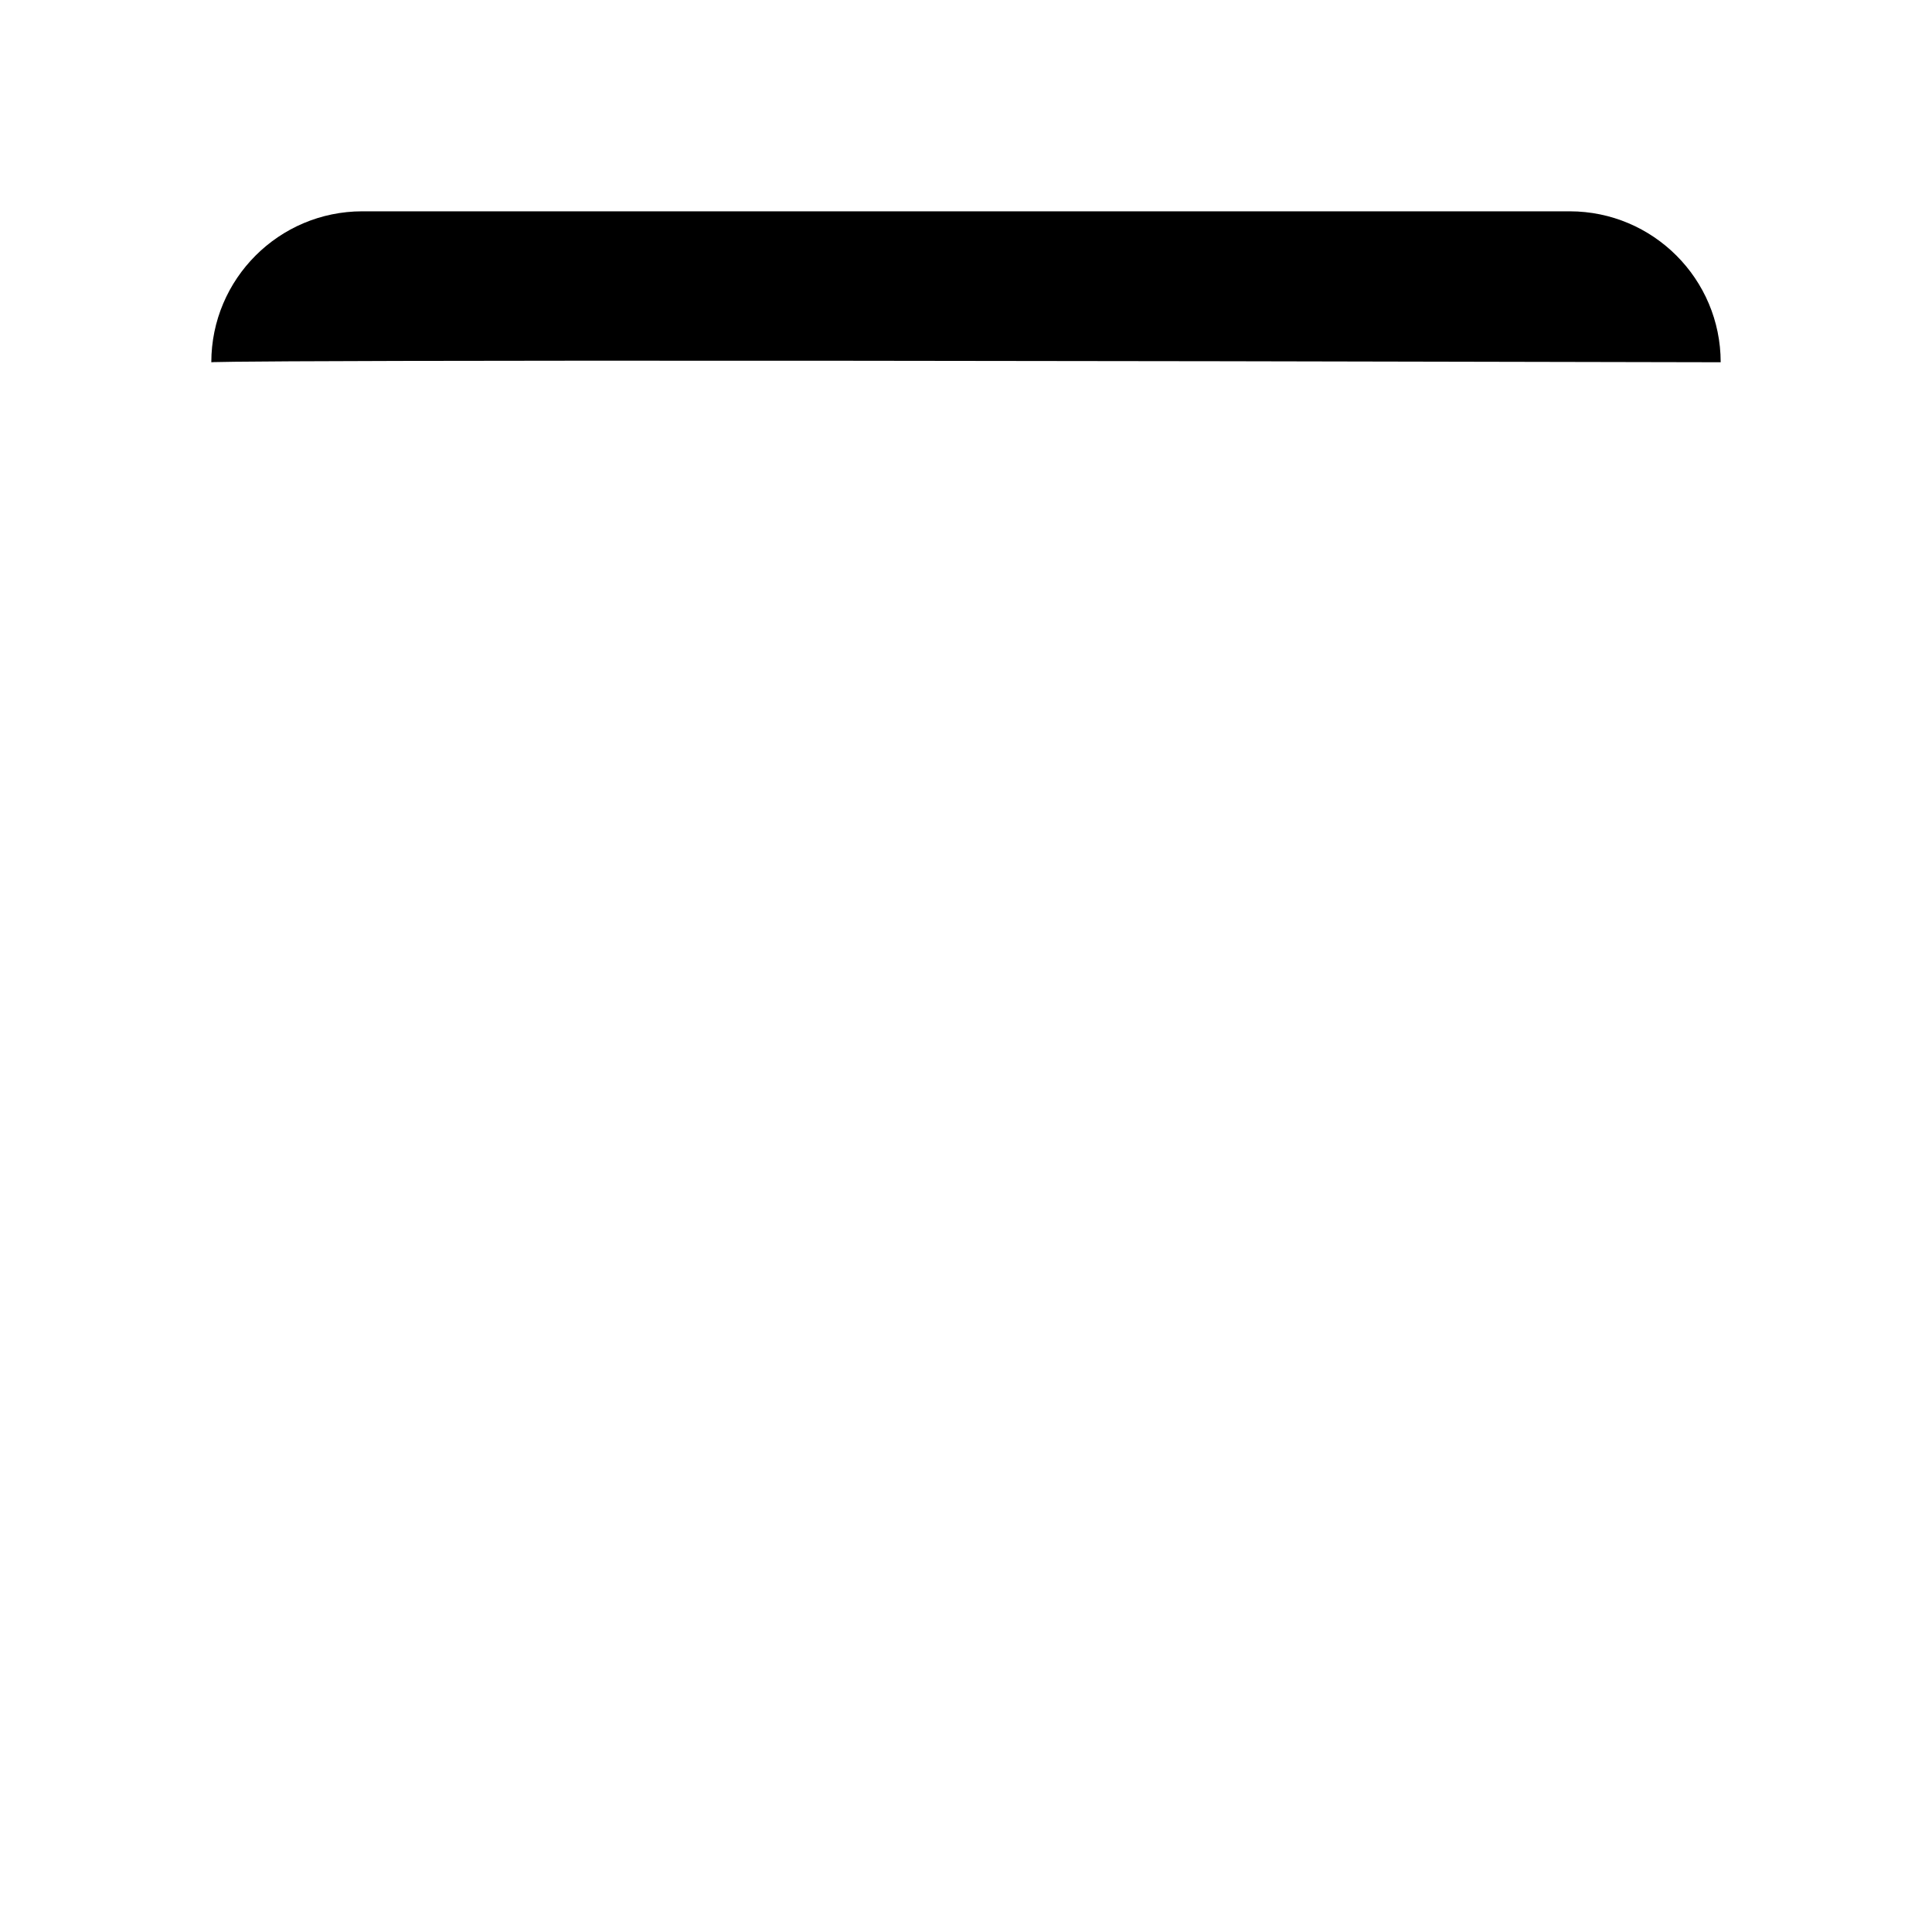
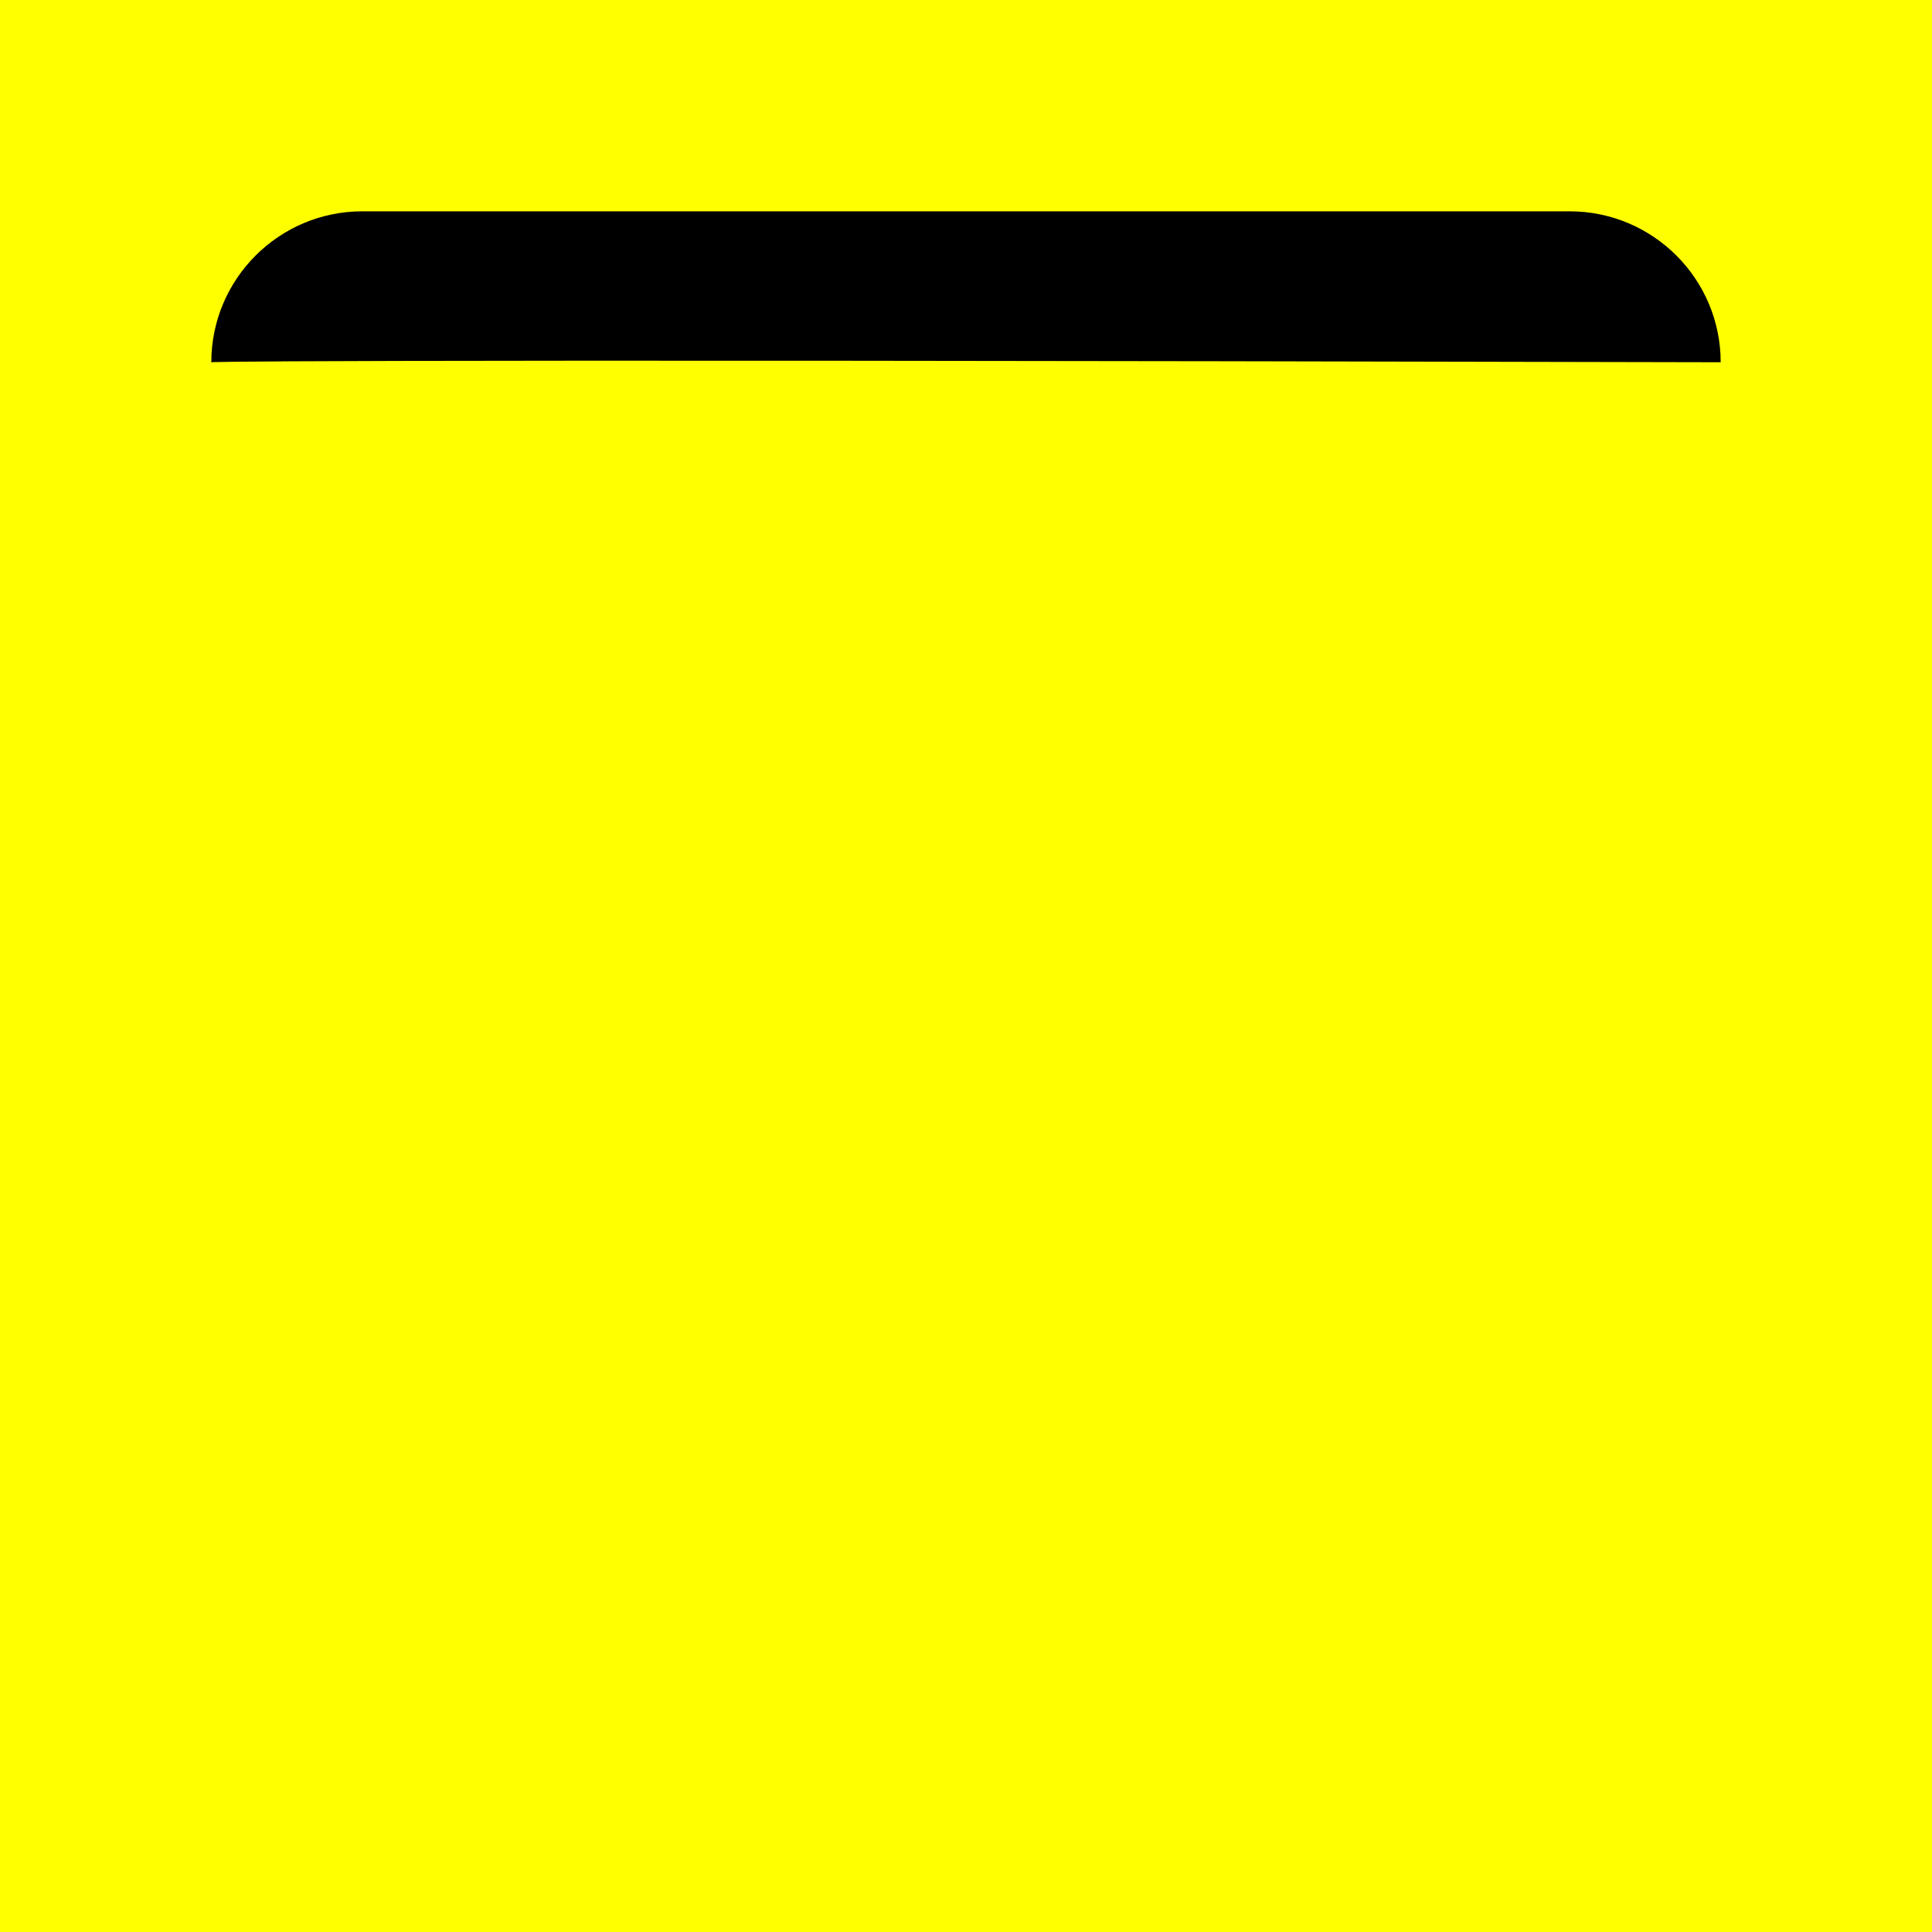
<svg xmlns="http://www.w3.org/2000/svg" fill="#000000" width="800" height="800" viewBox="0 0 256 256" id="Flat" version="1.1">
  <defs id="defs1" />
+   <rect style="fill:#ffff00;stroke-width:0.325" id="rect1" width="260.884" height="259.49" x="-2.246" y="-1.916" />
  <path d="M 48,228 C 36.959,227.988 28.012,219.041 28,208 V 48 c 0.012,-11.041 8.959,-19.988 20,-20 0,0 0.035,-0.184 0,200 z" id="path1" style="display:none" />
  <path d="M 208,228 H 48 c -11.041,-0.013 -19.988,-8.959 -20,-20 0,0 -0.169,0.075 200,0 -0.013,11.041 -8.959,19.988 -20,20 z" id="path2" style="display:none" />
  <path d="m 208,228 c 0,0 -0.002,0.264 0,-200 11.041,0.012 19.988,8.959 20,20 v 160 c -0.013,11.041 -8.959,19.988 -20,20 z" id="path3" style="display:none" />
  <path d="M 28,48 C 28.012,36.959 36.959,28.012 48,28 h 160 c 11.041,0.012 19.988,8.959 20,20 C 27.916,47.534 28,48 28,48 Z" id="path4" style="display:inline" />
</svg>
